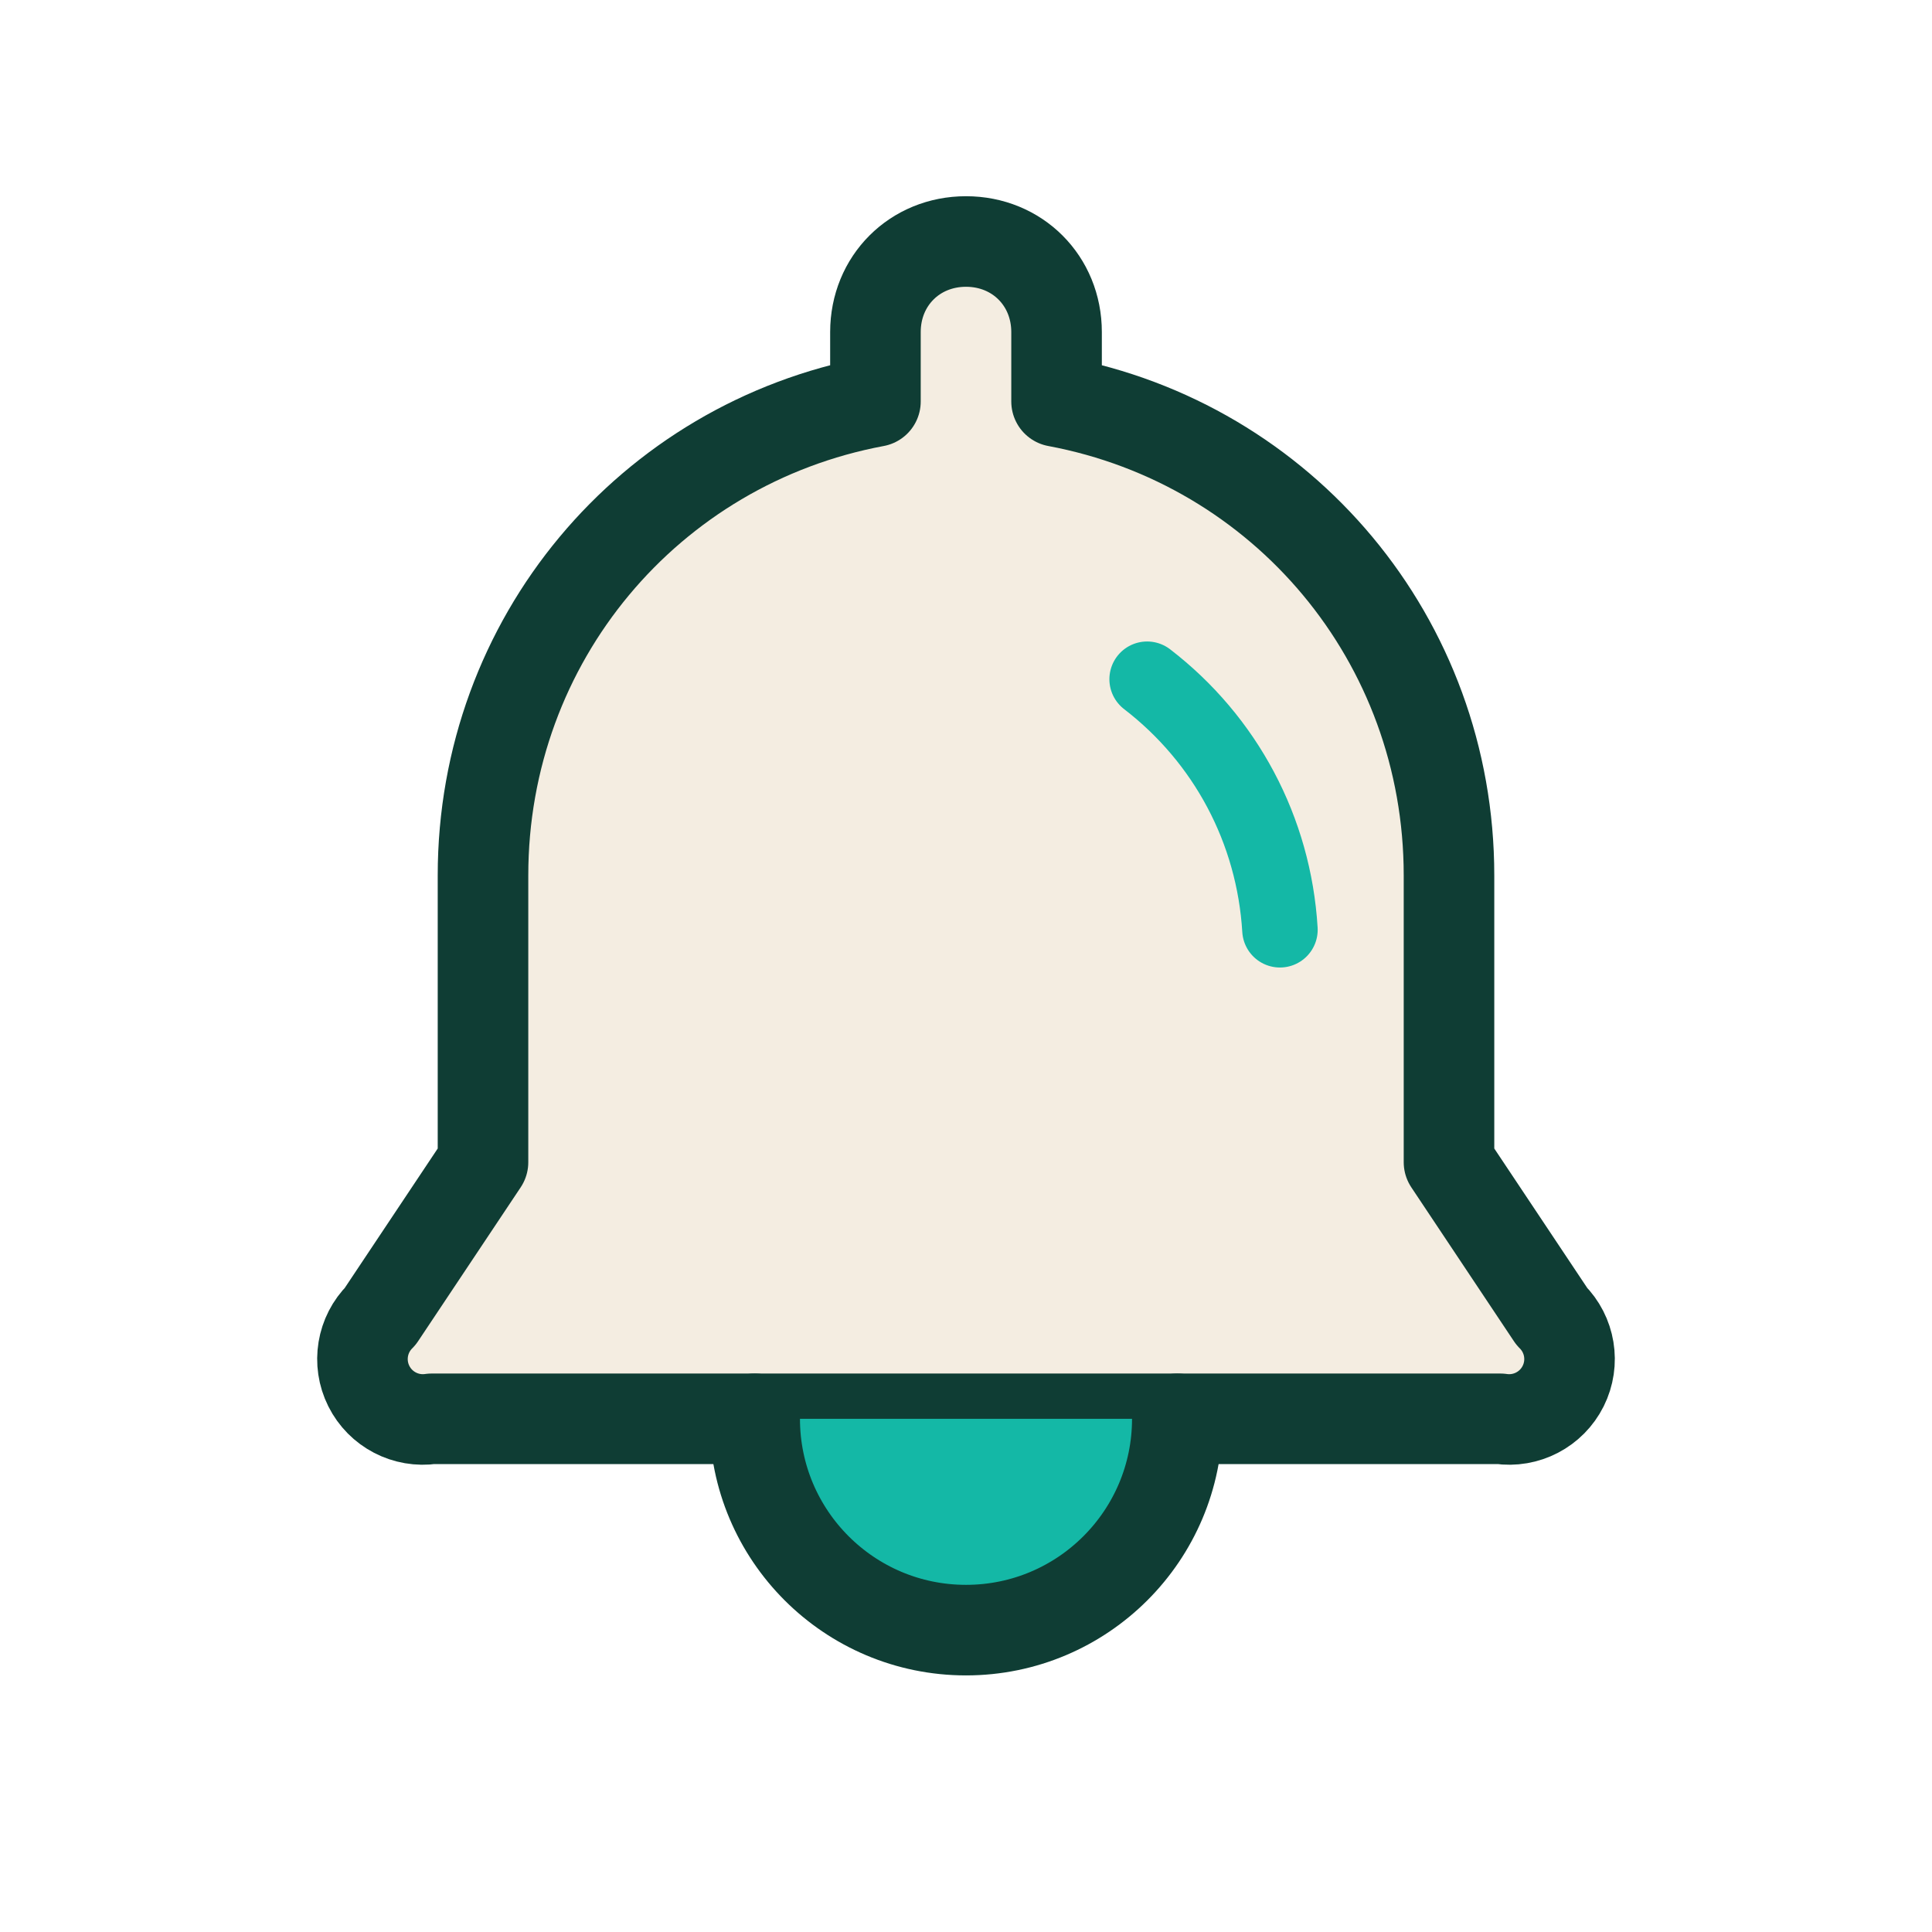
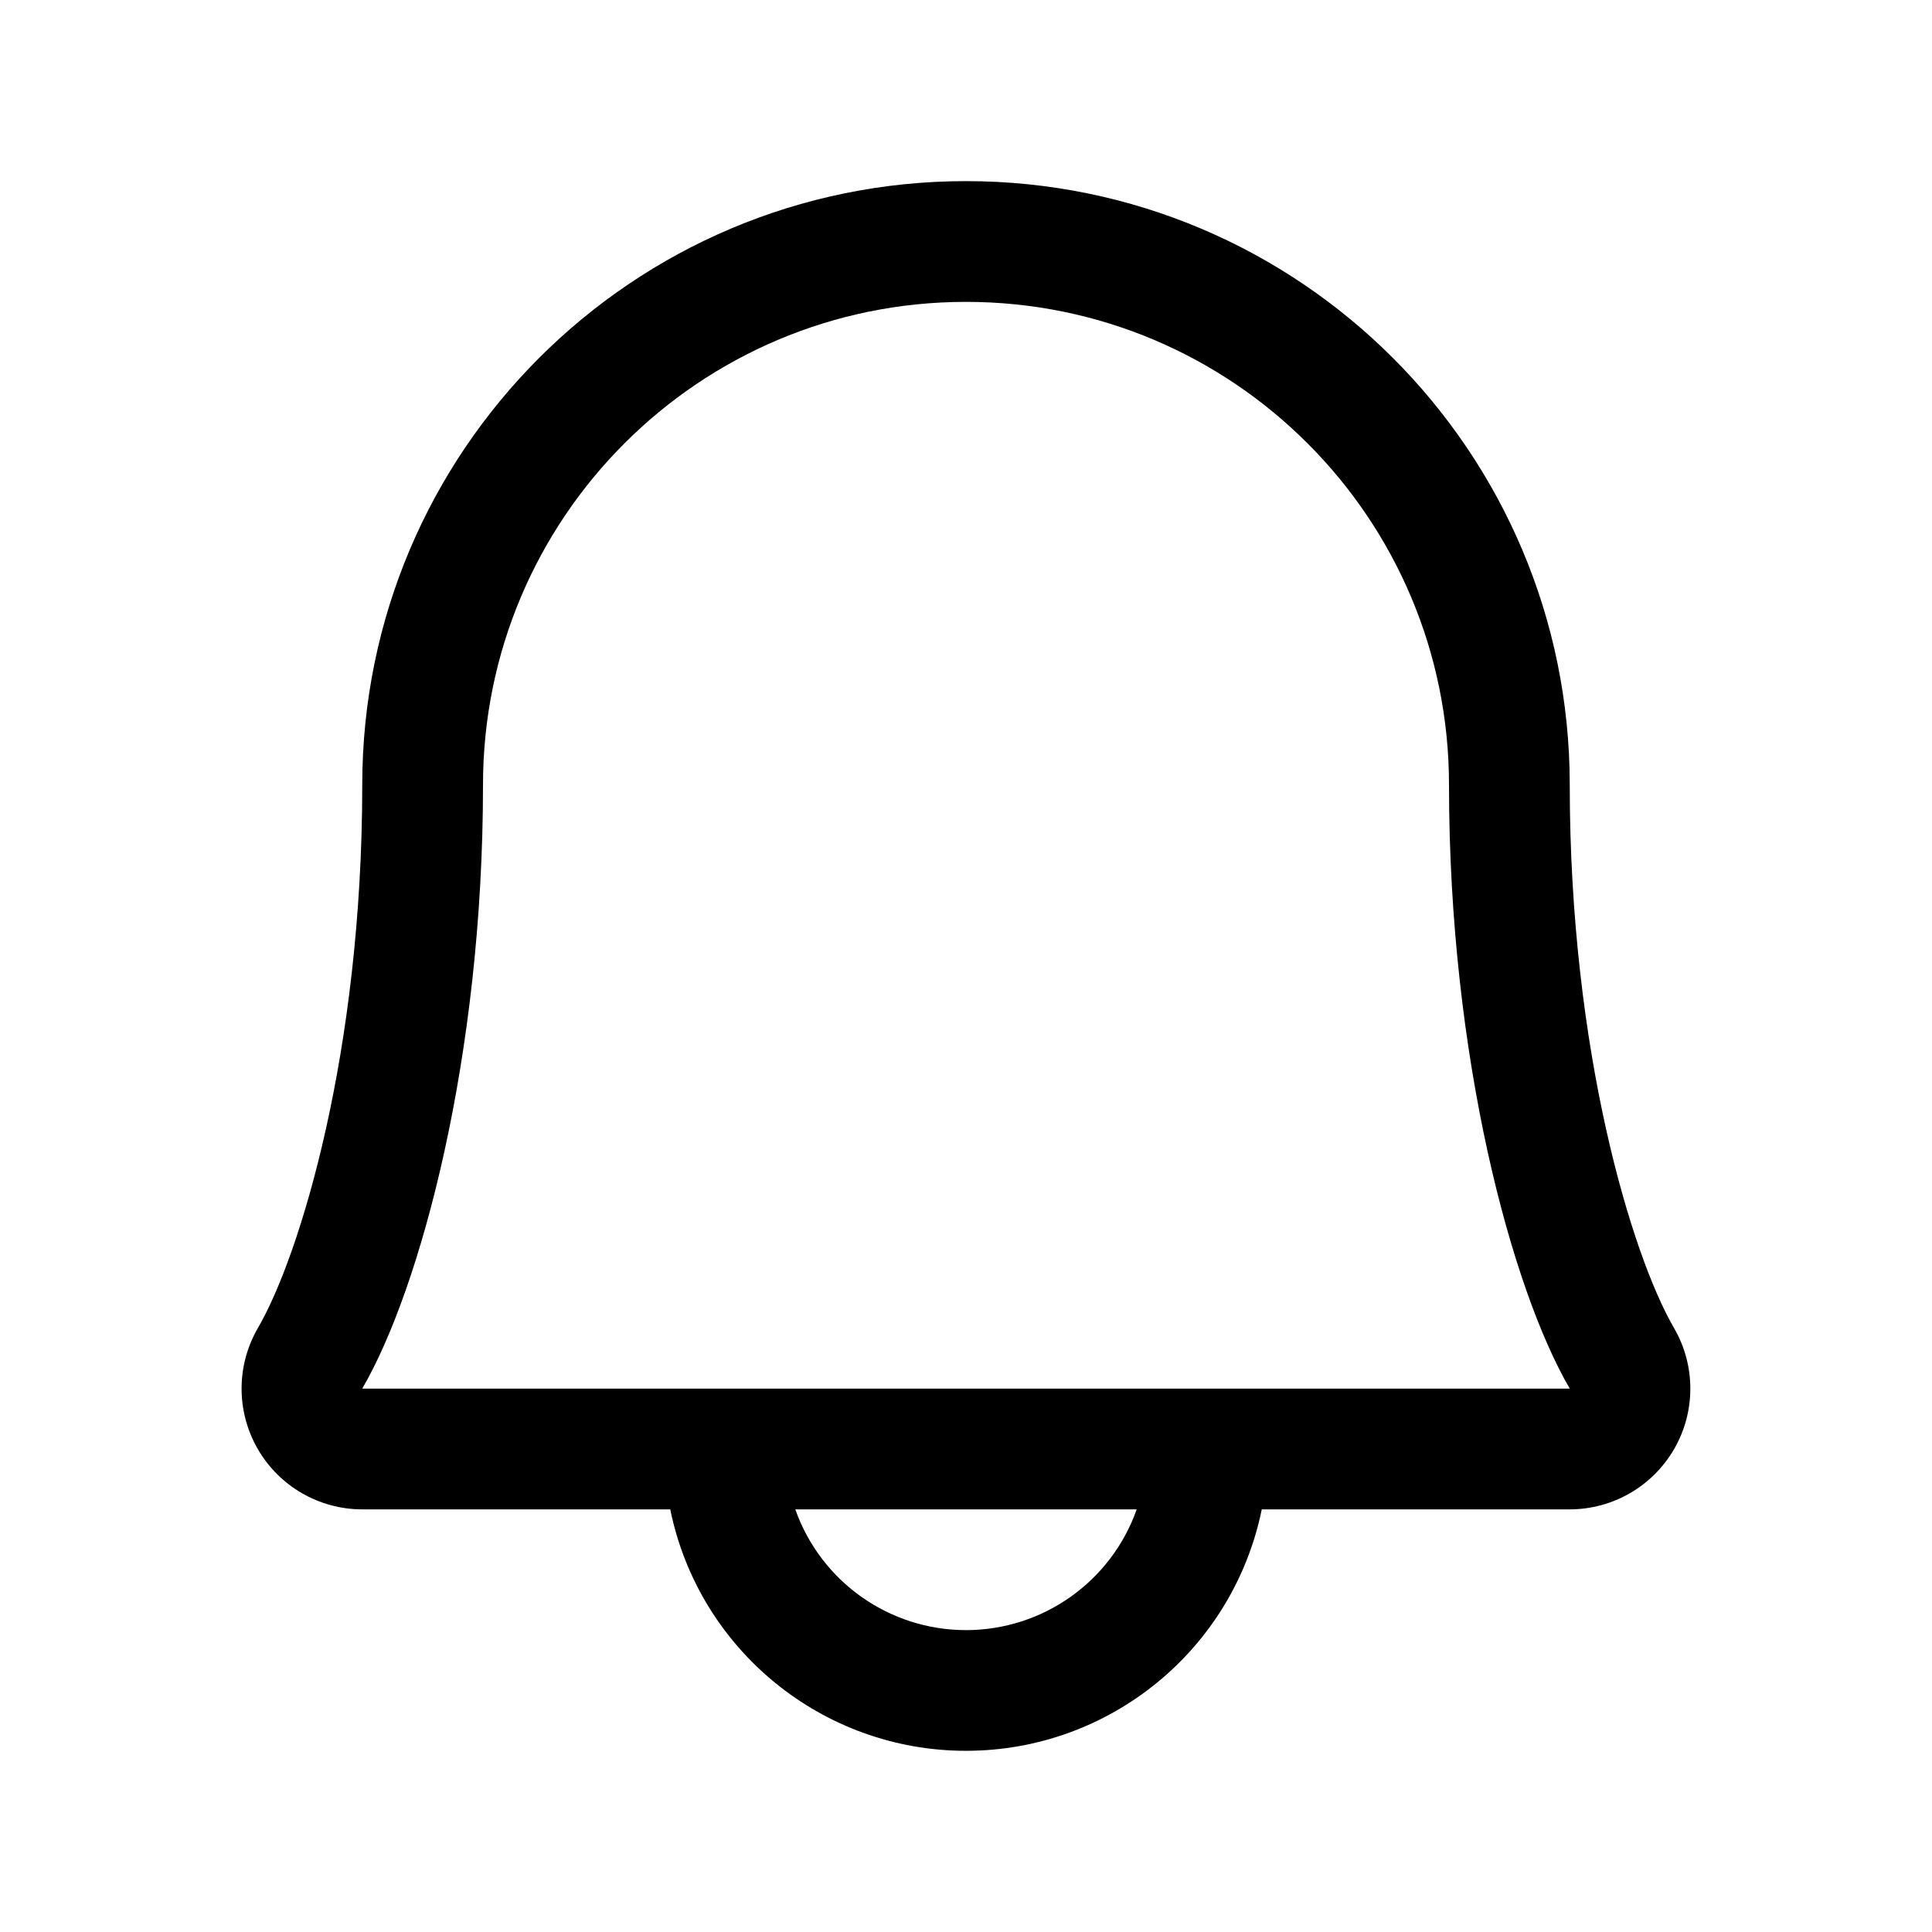
- <svg xmlns="http://www.w3.org/2000/svg" viewBox="0 0 64 64" fill="none" stroke-linecap="round" stroke-linejoin="round">
-   <path d="M32 8c-1.7 0-3 1.3-3 3v2.3C21.5 14.7 16 21.2 16 29v9.5l-3.4 5.1A2 2 0 0 0 14.3 47h35.4a2 2 0 0 0 1.7-3.4L48 38.5V29c0-7.8-5.5-14.3-13-15.7V11c0-1.7-1.3-3-3-3Z" fill="#F4EDE1" stroke="#0F3D34" stroke-width="3" />
-   <path d="M38 22.5c2.6 2 4.2 5 4.4 8.3" stroke="#14B8A6" stroke-width="2.5" />
-   <path d="M25 47a7 7 0 0 0 14 0" fill="#14B8A6" stroke="#0F3D34" stroke-width="3" />
+ <svg xmlns="http://www.w3.org/2000/svg" viewBox="0 0 256 256" fill="currentColor">
+   <path d="M221.8,175.94C216.25,166.38,208,139.33,208,104a80,80,0,1,0-160,0c0,35.34-8.26,62.38-13.81,71.94A16,16,0,0,0,48,200H88.81a40,40,0,0,0,78.38,0H208a16,16,0,0,0,13.8-24.06ZM128,216a24,24,0,0,1-22.62-16h45.24A24,24,0,0,1,128,216ZM48,184c7.7-13.24,16-43.92,16-80a64,64,0,1,1,128,0c0,36.05,8.28,66.73,16,80Z" />
</svg>
